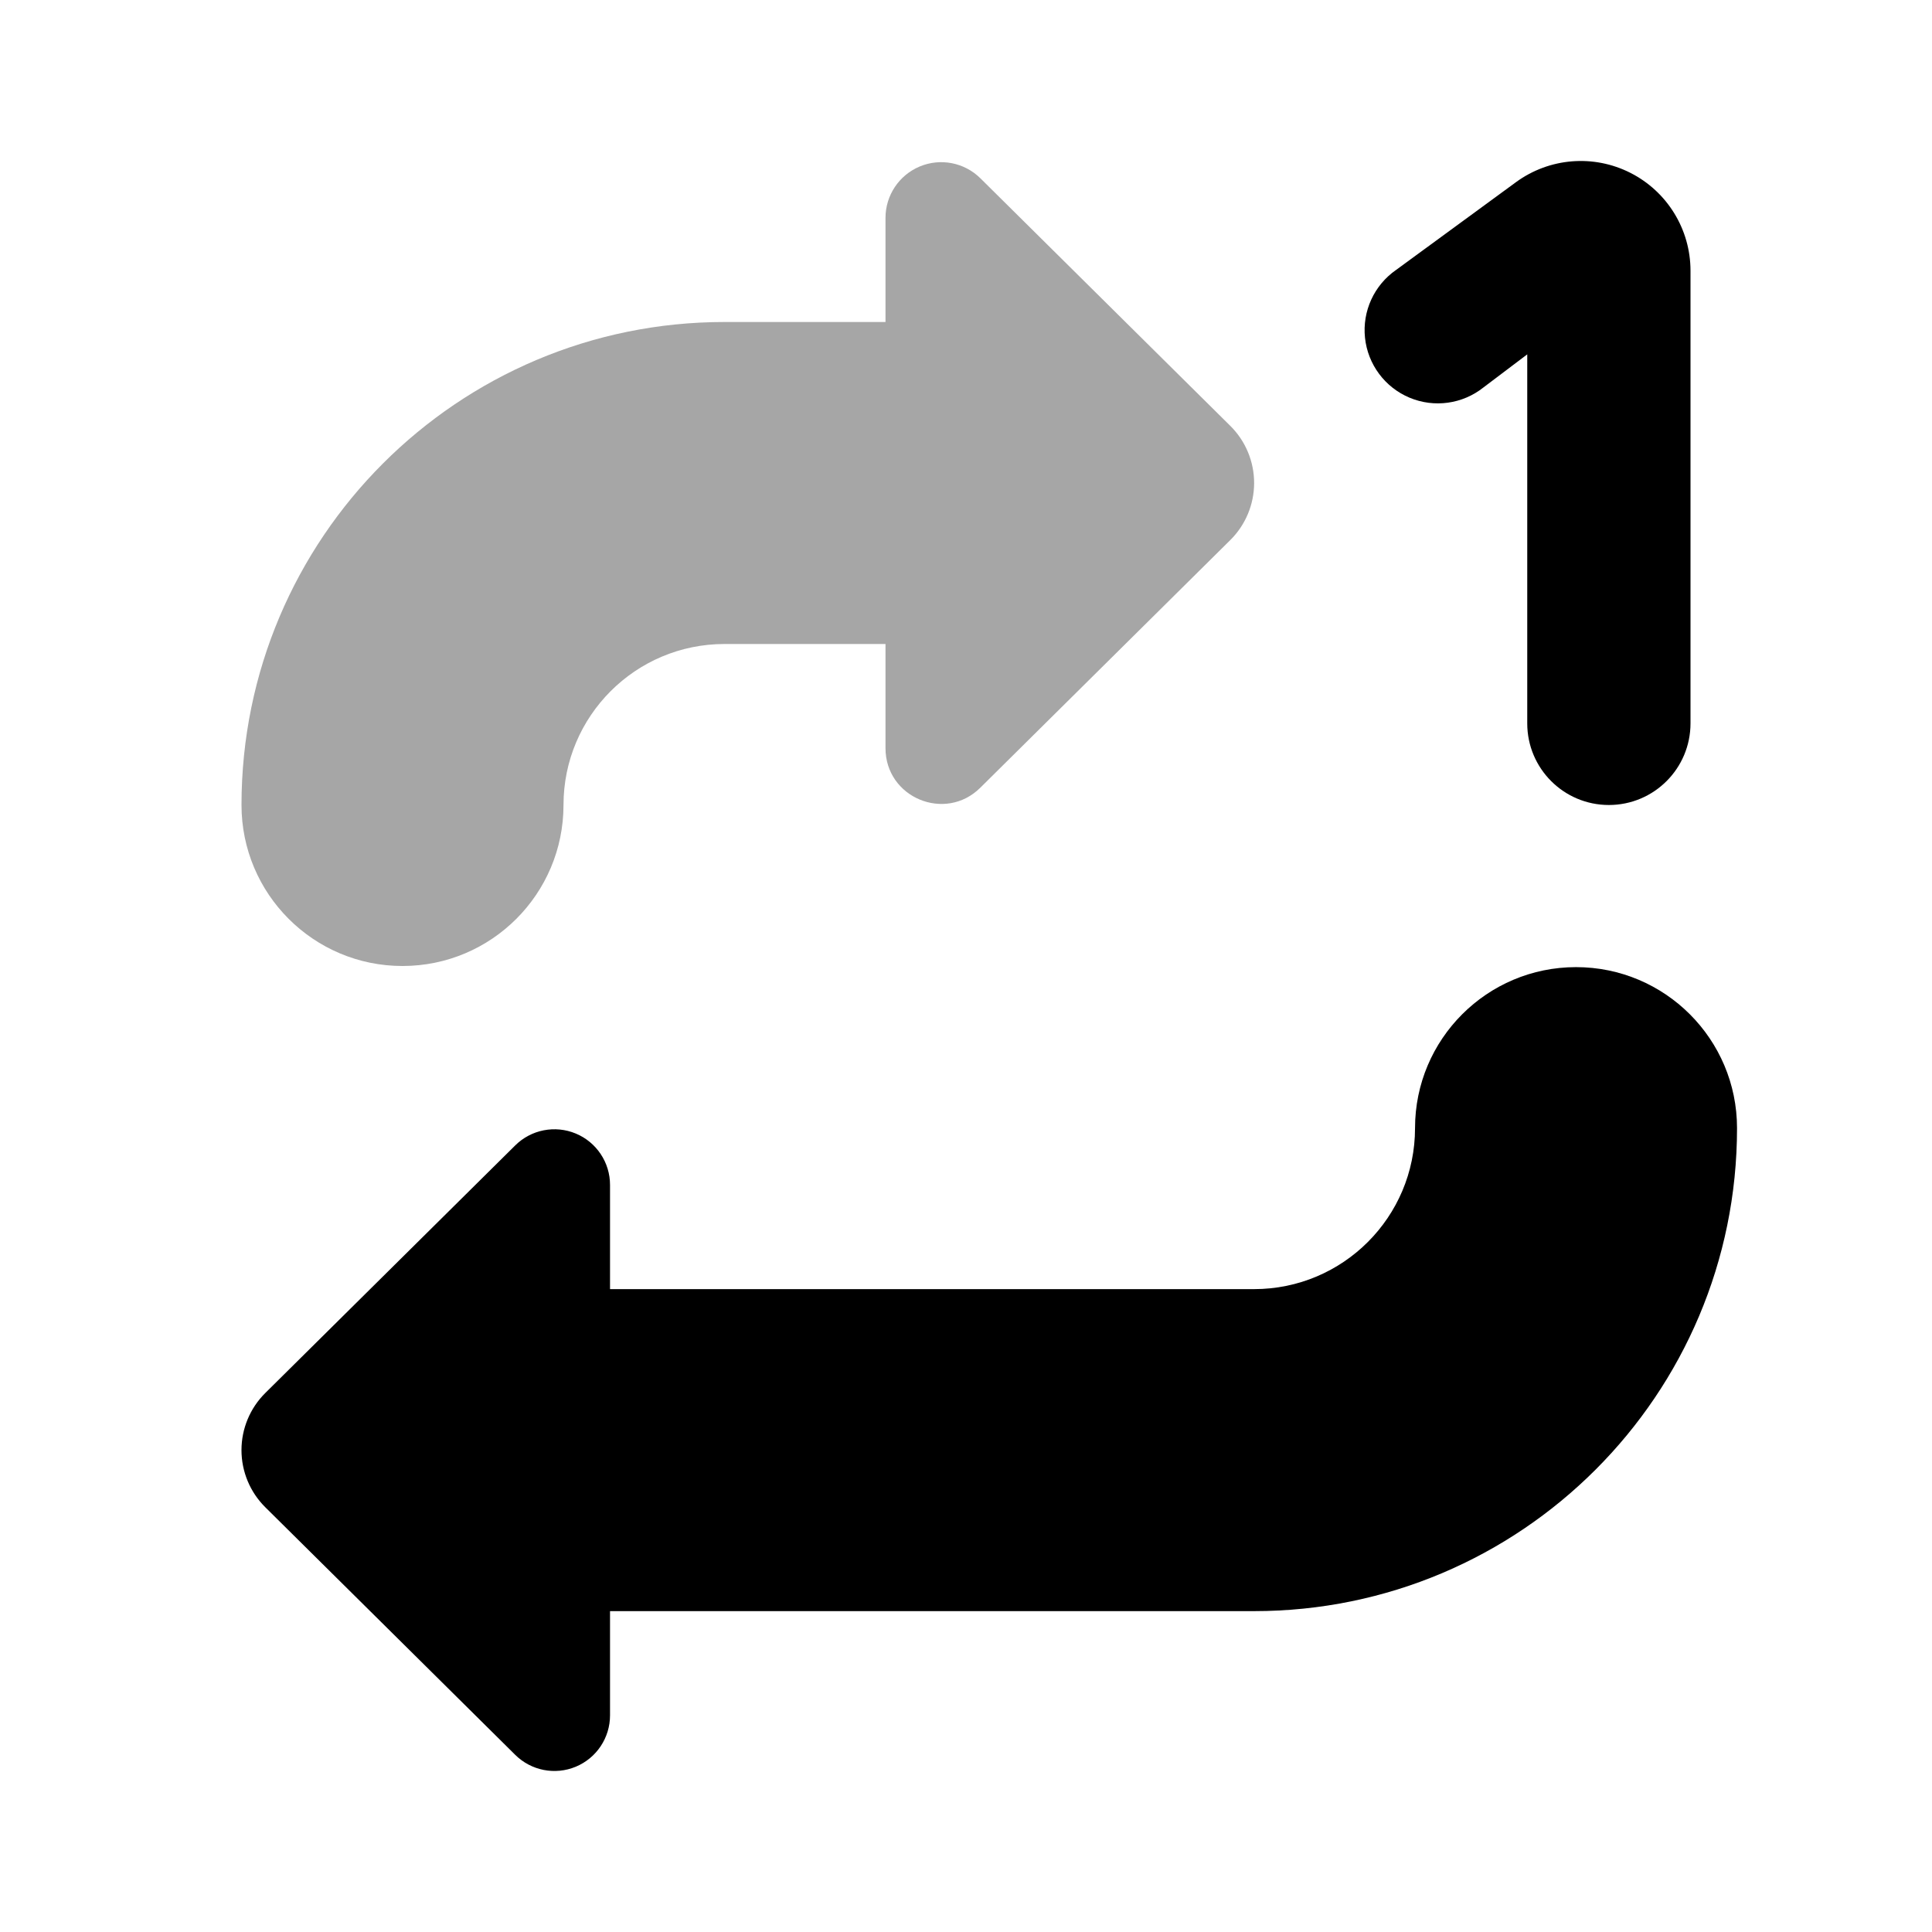
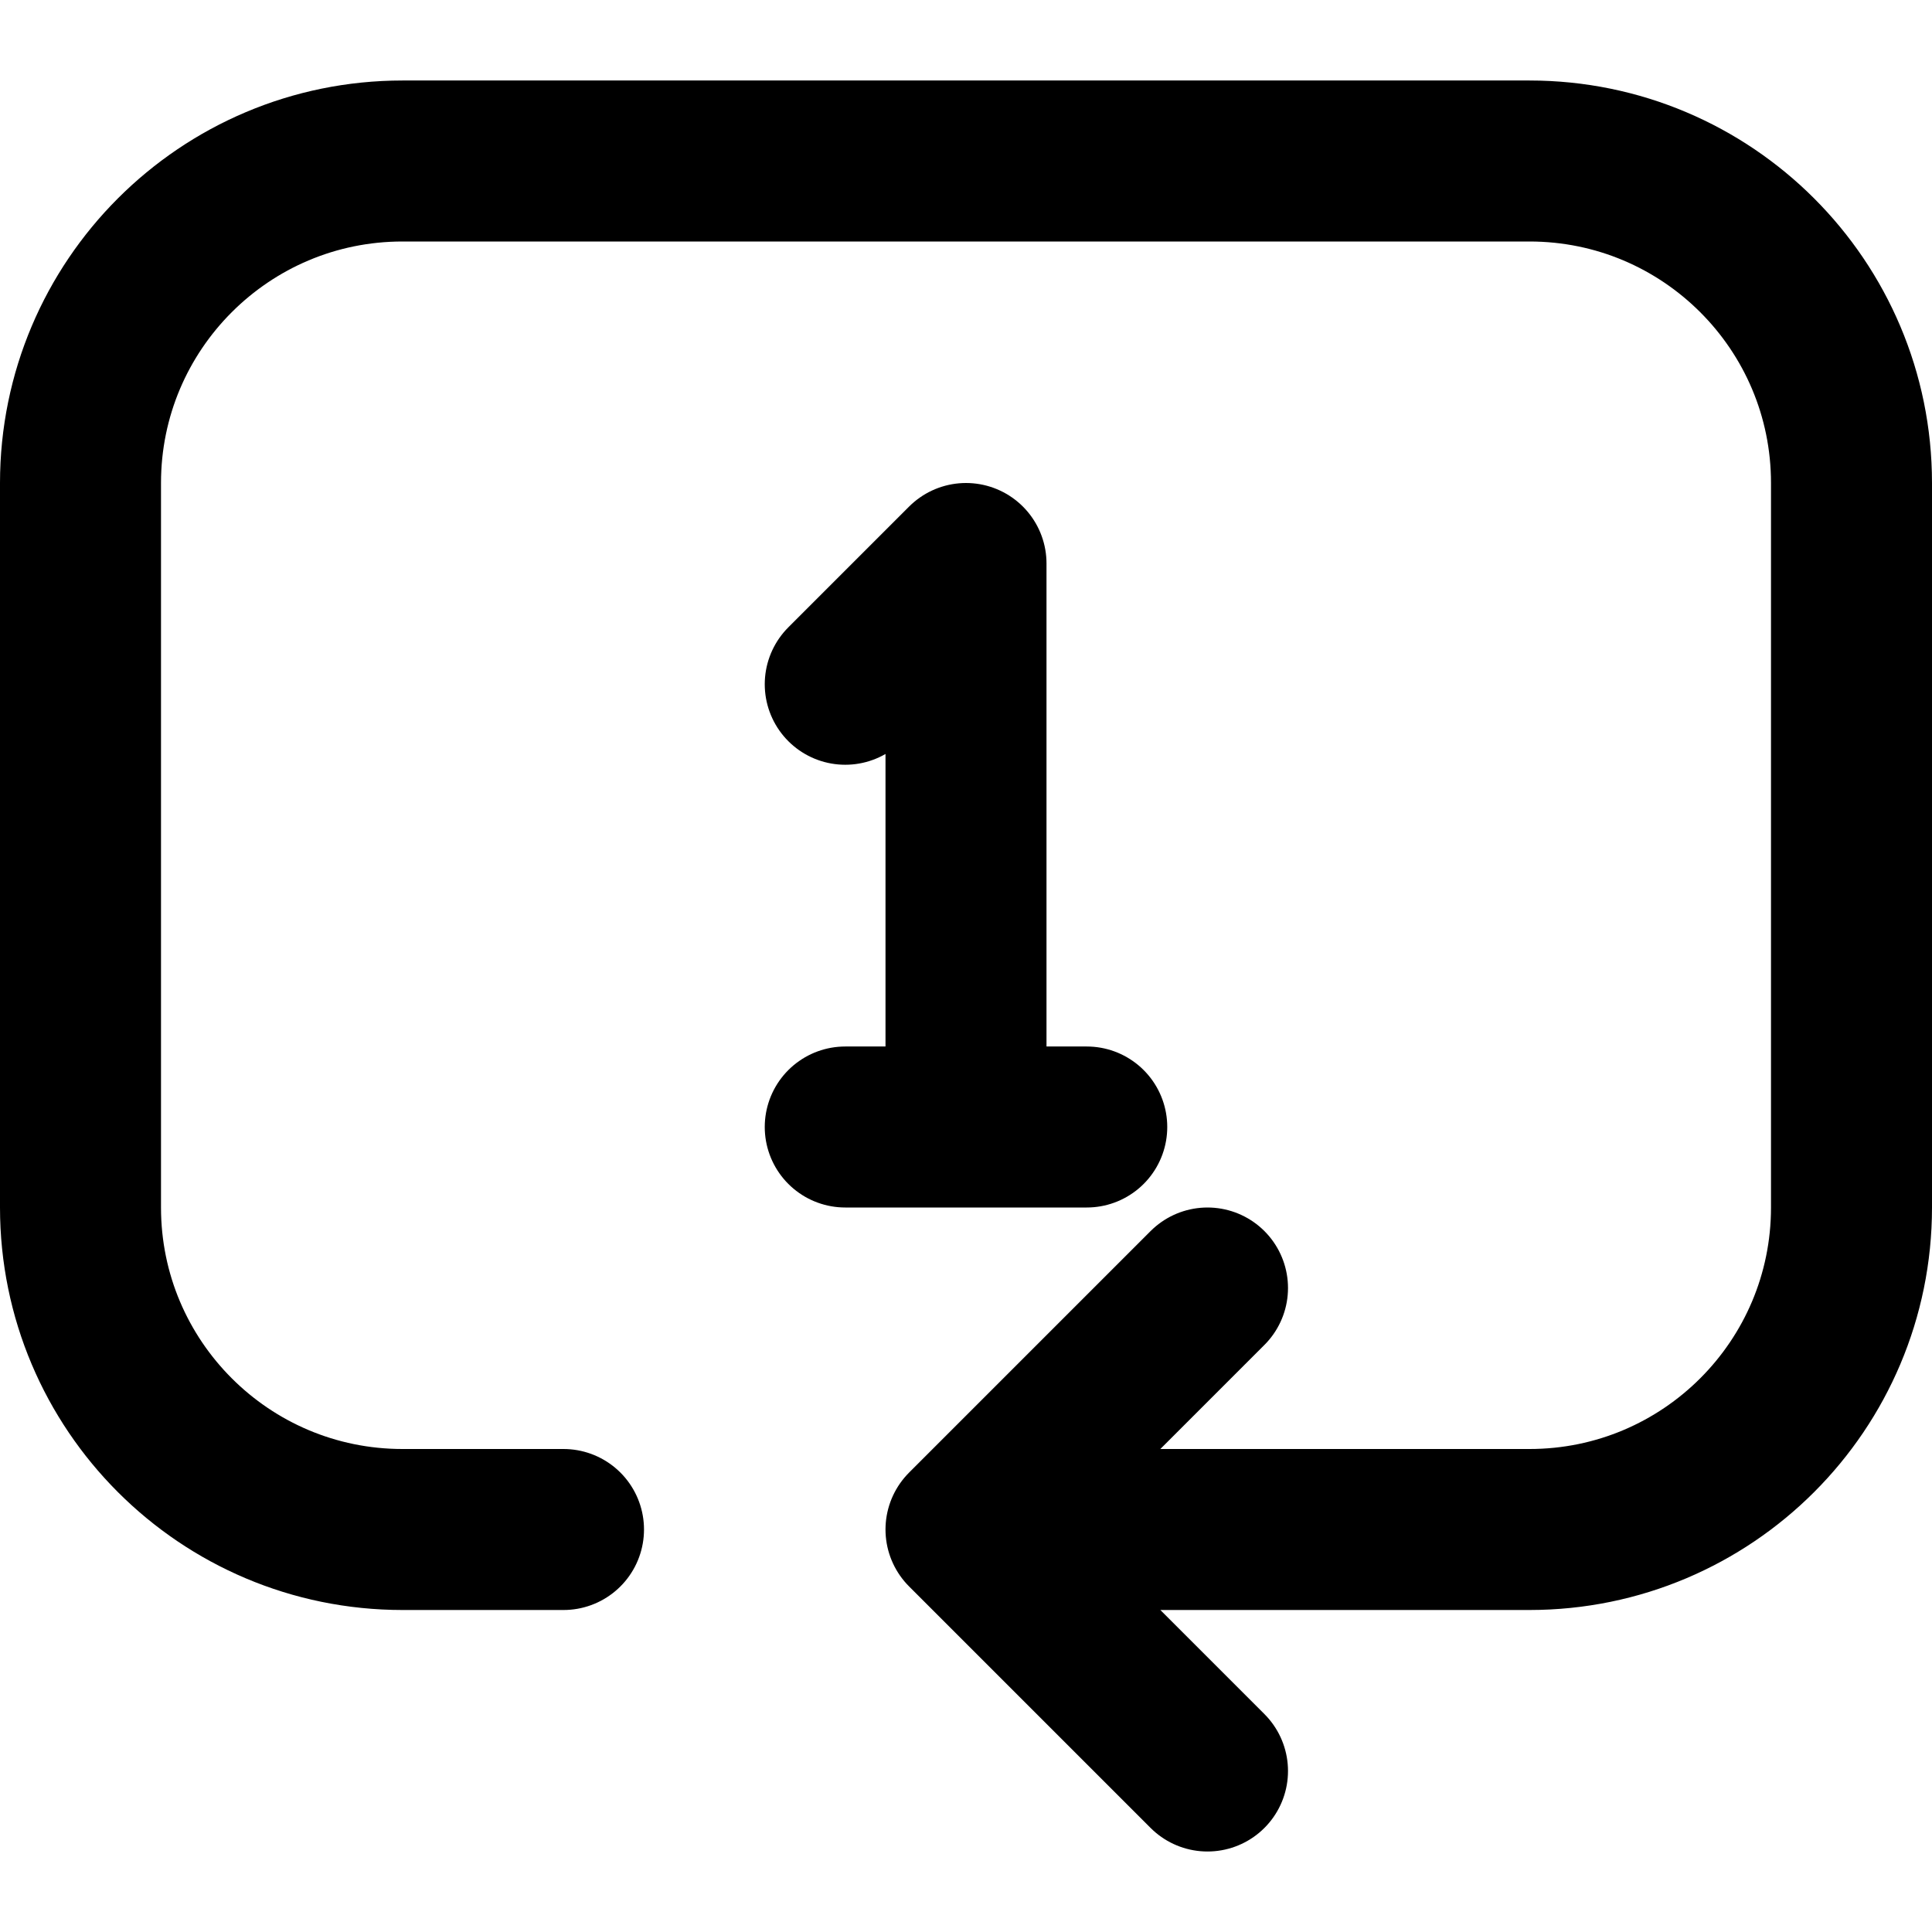
- <svg xmlns="http://www.w3.org/2000/svg" viewBox="0 0 24 24" width="192" height="192" fill="currentColor">
-   <path d="M18.972 8.986V4.402l-.544.411a.91.91 0 11-1.085-1.46l1.489-1.09A1.363 1.363 0 0121 3.363v5.623a1.014 1.014 0 01-2.028 0z" />
-   <path d="M15.283 5.29l-3.104-3.075A.692.692 0 0011 2.706V4H9a6 6 0 00-6 6 2 2 0 004 0 2 2 0 012-2h2v1.294c0 .615.742.924 1.178.491l3.104-3.075a.998.998 0 00.001-1.42z" opacity=".35" />
-   <path d="M3.296 18.724L6.4 21.799a.691.691 0 001.178-.491v-1.294h8a6 6 0 006-6 2 2 0 00-4 0 2 2 0 01-2 2h-8V14.72a.691.691 0 00-1.178-.491l-3.104 3.075a.999.999 0 000 1.42z" />
+ <svg xmlns="http://www.w3.org/2000/svg" viewBox="0 0 24 24" fill="none" stroke="currentColor" stroke-width="2" stroke-linecap="round" stroke-linejoin="round">
+   <path d="M7 19H5a4 4 0 0 1-4-4V6a4 4 0 0 1 4-4h14a4 4 0 0 1 4 4v9a4 4 0 0 1-4 4h-7m3-3-3 3 3 3M10.5 8.5 12 7v7m-1.5 0h3" />
</svg>
